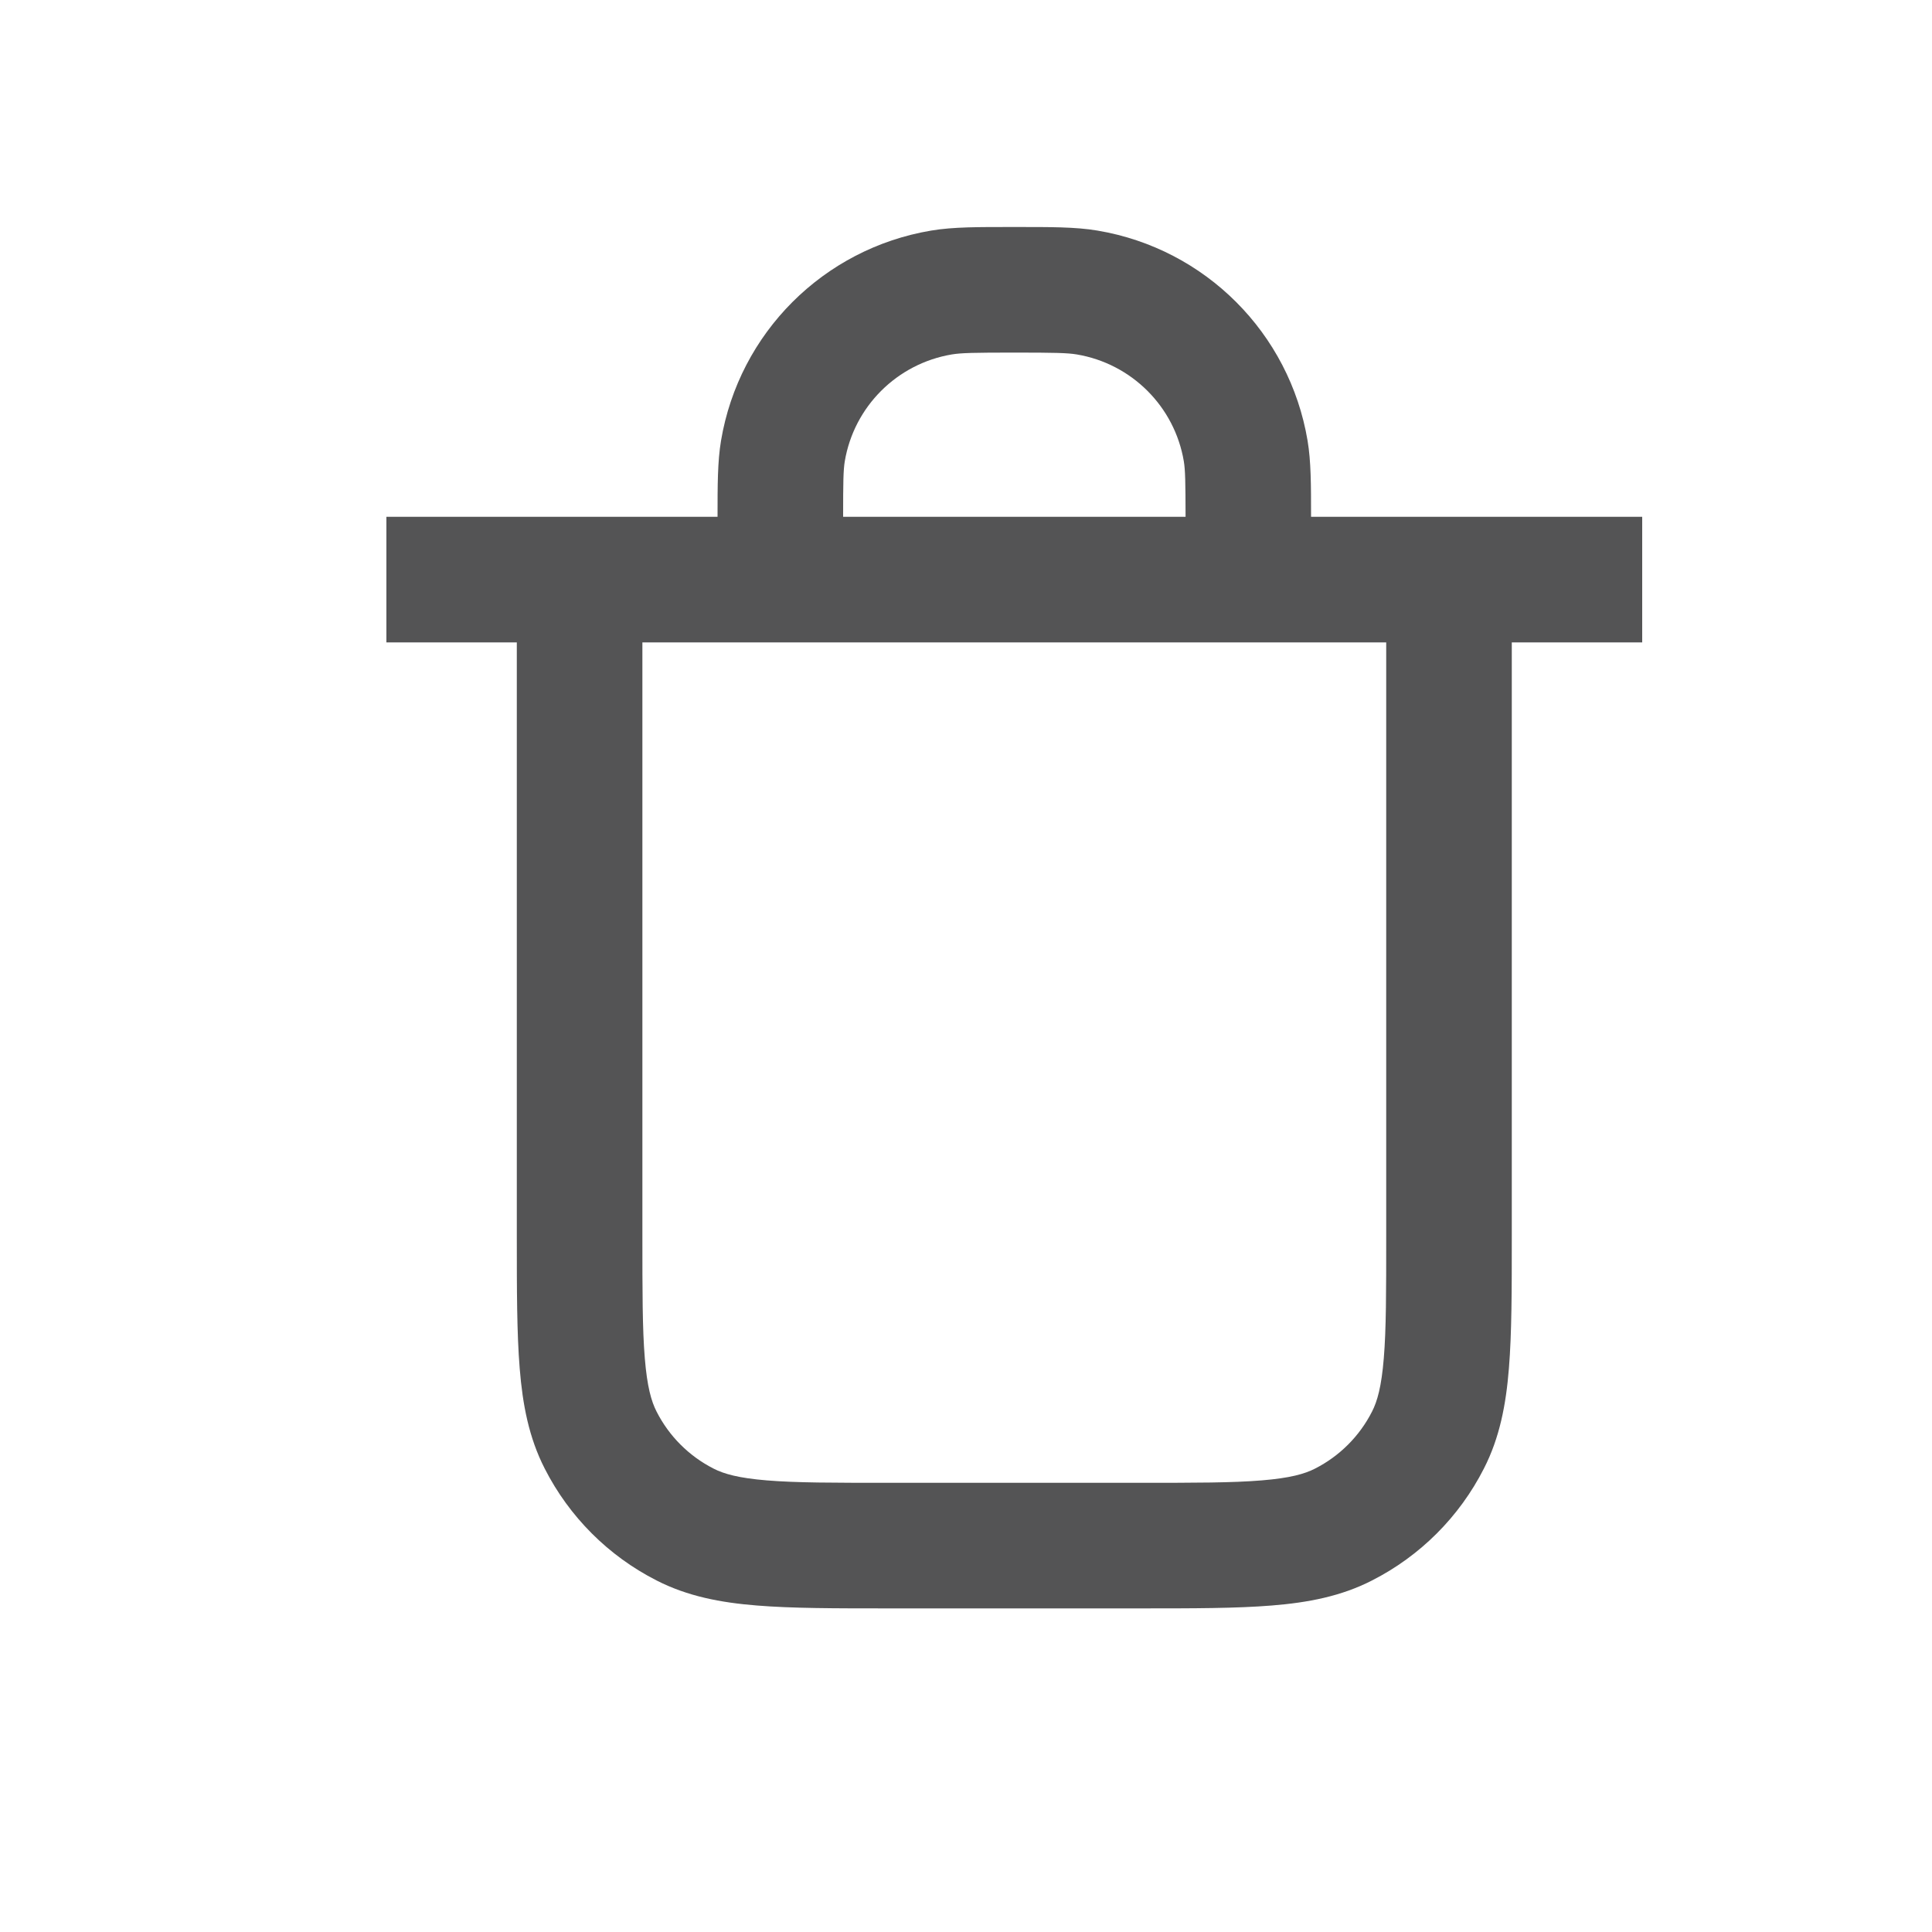
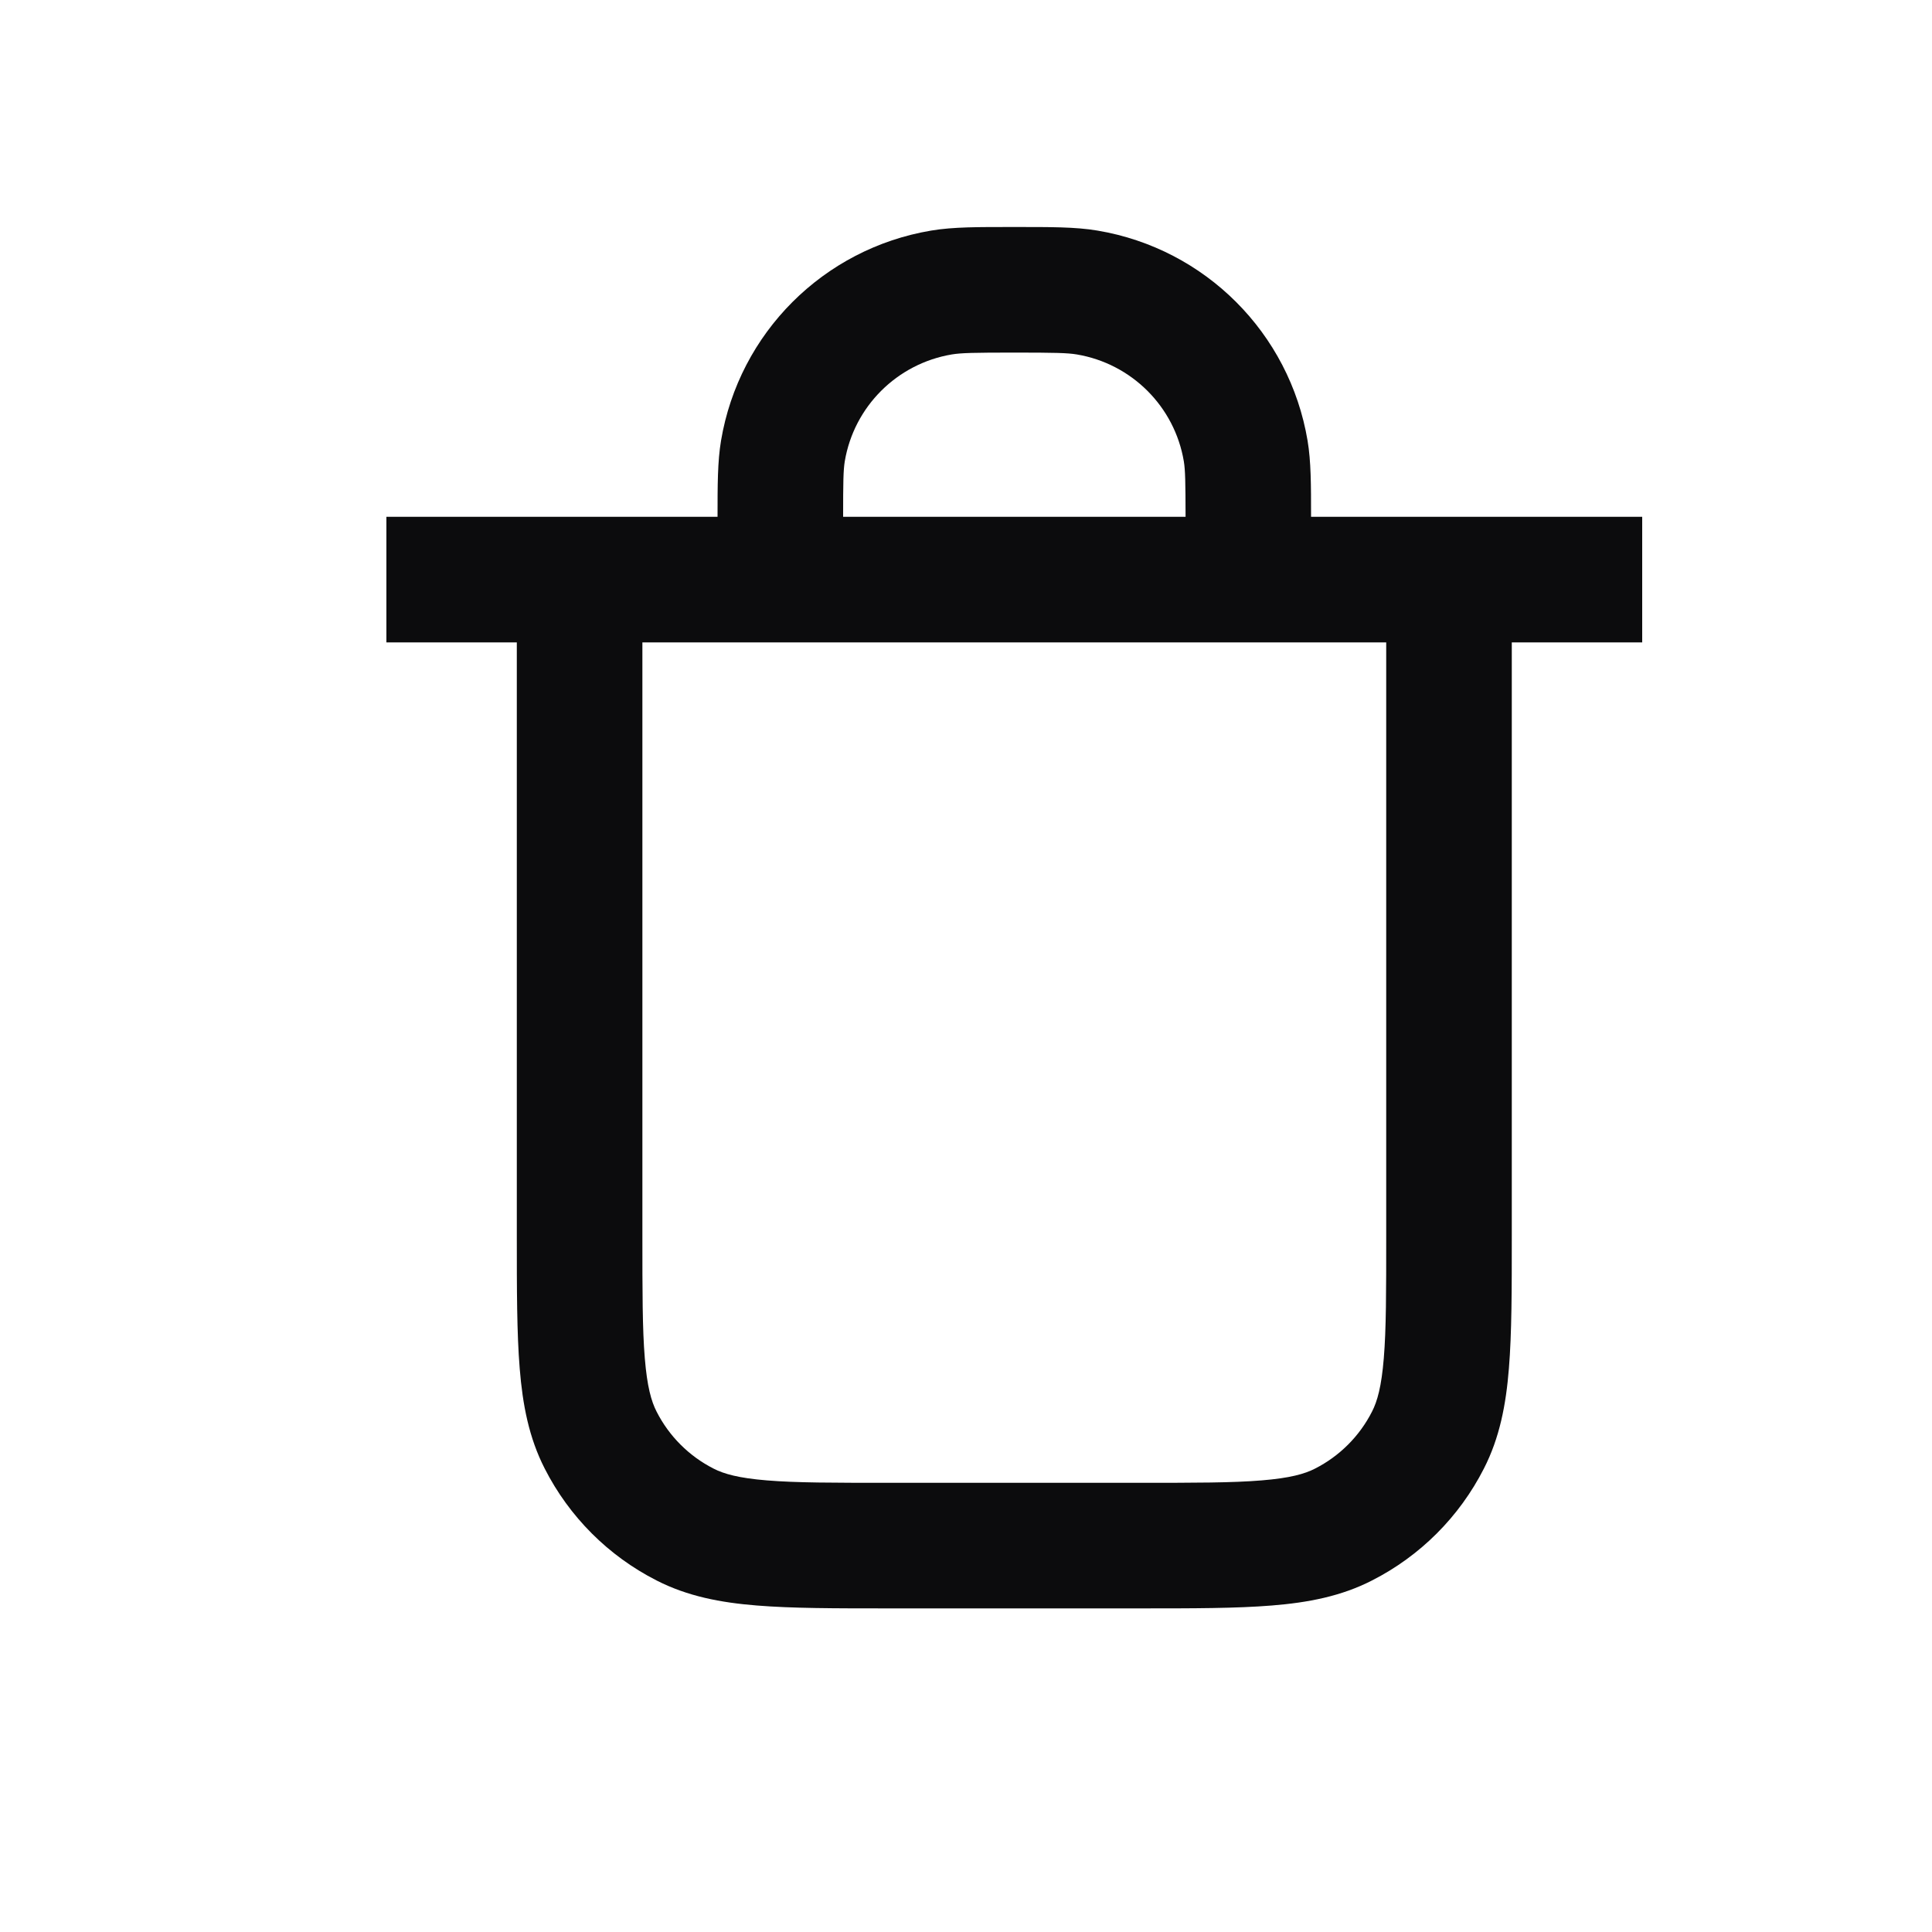
<svg xmlns="http://www.w3.org/2000/svg" preserveAspectRatio="none" overflow="visible" style="display: block;" width="20" height="20" viewBox="0 0 20 20" fill="none">
  <g id="icon/trash">
-     <path id="Icon (Stroke)" d="M14.35 6.65L6.65 6.65L6.65 12.8C6.65 13.37 6.65 13.76 6.675 14.06C6.699 14.354 6.742 14.506 6.797 14.613C6.926 14.867 7.133 15.074 7.387 15.203C7.494 15.258 7.646 15.301 7.939 15.325C8.24 15.35 8.63 15.35 9.2 15.35L11.8 15.35C12.37 15.35 12.76 15.35 13.06 15.325C13.354 15.301 13.506 15.258 13.613 15.203C13.867 15.074 14.074 14.867 14.203 14.613C14.258 14.506 14.301 14.354 14.325 14.06C14.35 13.76 14.35 13.37 14.35 12.8L14.35 6.65ZM10.5 3.65C10.081 3.65 9.951 3.653 9.854 3.669C9.286 3.764 8.84 4.209 8.745 4.776C8.73 4.868 8.728 4.988 8.728 5.35L12.273 5.35C12.272 4.988 12.27 4.868 12.255 4.776C12.16 4.209 11.714 3.764 11.146 3.669C11.049 3.653 10.919 3.65 10.5 3.65ZM15.65 12.8C15.65 13.349 15.65 13.801 15.62 14.167C15.59 14.54 15.525 14.883 15.361 15.203C15.107 15.702 14.702 16.107 14.203 16.361C13.883 16.525 13.54 16.59 13.167 16.62C12.801 16.65 12.349 16.65 11.8 16.65H9.2C8.651 16.65 8.199 16.65 7.833 16.62C7.46 16.59 7.118 16.525 6.797 16.361C6.298 16.107 5.893 15.702 5.639 15.203C5.475 14.883 5.41 14.54 5.38 14.167C5.35 13.801 5.35 13.349 5.35 12.8L5.35 6.65H4V5.35H7.428C7.428 5.021 7.428 4.777 7.464 4.562C7.651 3.447 8.524 2.574 9.639 2.387C9.87 2.348 10.133 2.35 10.5 2.35C10.867 2.35 11.13 2.348 11.361 2.387C12.476 2.574 13.349 3.447 13.536 4.562C13.572 4.777 13.572 5.021 13.572 5.35H17V6.65H15.65L15.65 12.8Z" fill="#0C0C0D" fill-opacity="0.7" />
+     <path id="Icon (Stroke)" d="M14.35 6.65L6.65 6.65L6.65 12.8C6.65 13.37 6.65 13.76 6.675 14.06C6.699 14.354 6.742 14.506 6.797 14.613C6.926 14.867 7.133 15.074 7.387 15.203C7.494 15.258 7.646 15.301 7.939 15.325C8.24 15.35 8.63 15.35 9.2 15.35L11.8 15.35C12.37 15.35 12.76 15.35 13.06 15.325C13.354 15.301 13.506 15.258 13.613 15.203C13.867 15.074 14.074 14.867 14.203 14.613C14.258 14.506 14.301 14.354 14.325 14.06C14.35 13.76 14.35 13.37 14.35 12.8L14.35 6.65ZM10.5 3.65C10.081 3.65 9.951 3.653 9.854 3.669C9.286 3.764 8.84 4.209 8.745 4.776C8.73 4.868 8.728 4.988 8.728 5.35L12.273 5.35C12.272 4.988 12.27 4.868 12.255 4.776C12.16 4.209 11.714 3.764 11.146 3.669C11.049 3.653 10.919 3.65 10.5 3.65ZM15.65 12.8C15.65 13.349 15.65 13.801 15.62 14.167C15.59 14.54 15.525 14.883 15.361 15.203C15.107 15.702 14.702 16.107 14.203 16.361C13.883 16.525 13.54 16.59 13.167 16.62C12.801 16.65 12.349 16.65 11.8 16.65H9.2C8.651 16.65 8.199 16.65 7.833 16.62C7.46 16.59 7.118 16.525 6.797 16.361C6.298 16.107 5.893 15.702 5.639 15.203C5.475 14.883 5.41 14.54 5.38 14.167C5.35 13.801 5.35 13.349 5.35 12.8L5.35 6.65H4V5.35H7.428C7.428 5.021 7.428 4.777 7.464 4.562C7.651 3.447 8.524 2.574 9.639 2.387C9.87 2.348 10.133 2.35 10.5 2.35C10.867 2.35 11.13 2.348 11.361 2.387C12.476 2.574 13.349 3.447 13.536 4.562C13.572 4.777 13.572 5.021 13.572 5.35H17V6.65H15.65L15.65 12.8Z" fill="#0C0C0D" />
  </g>
</svg>
